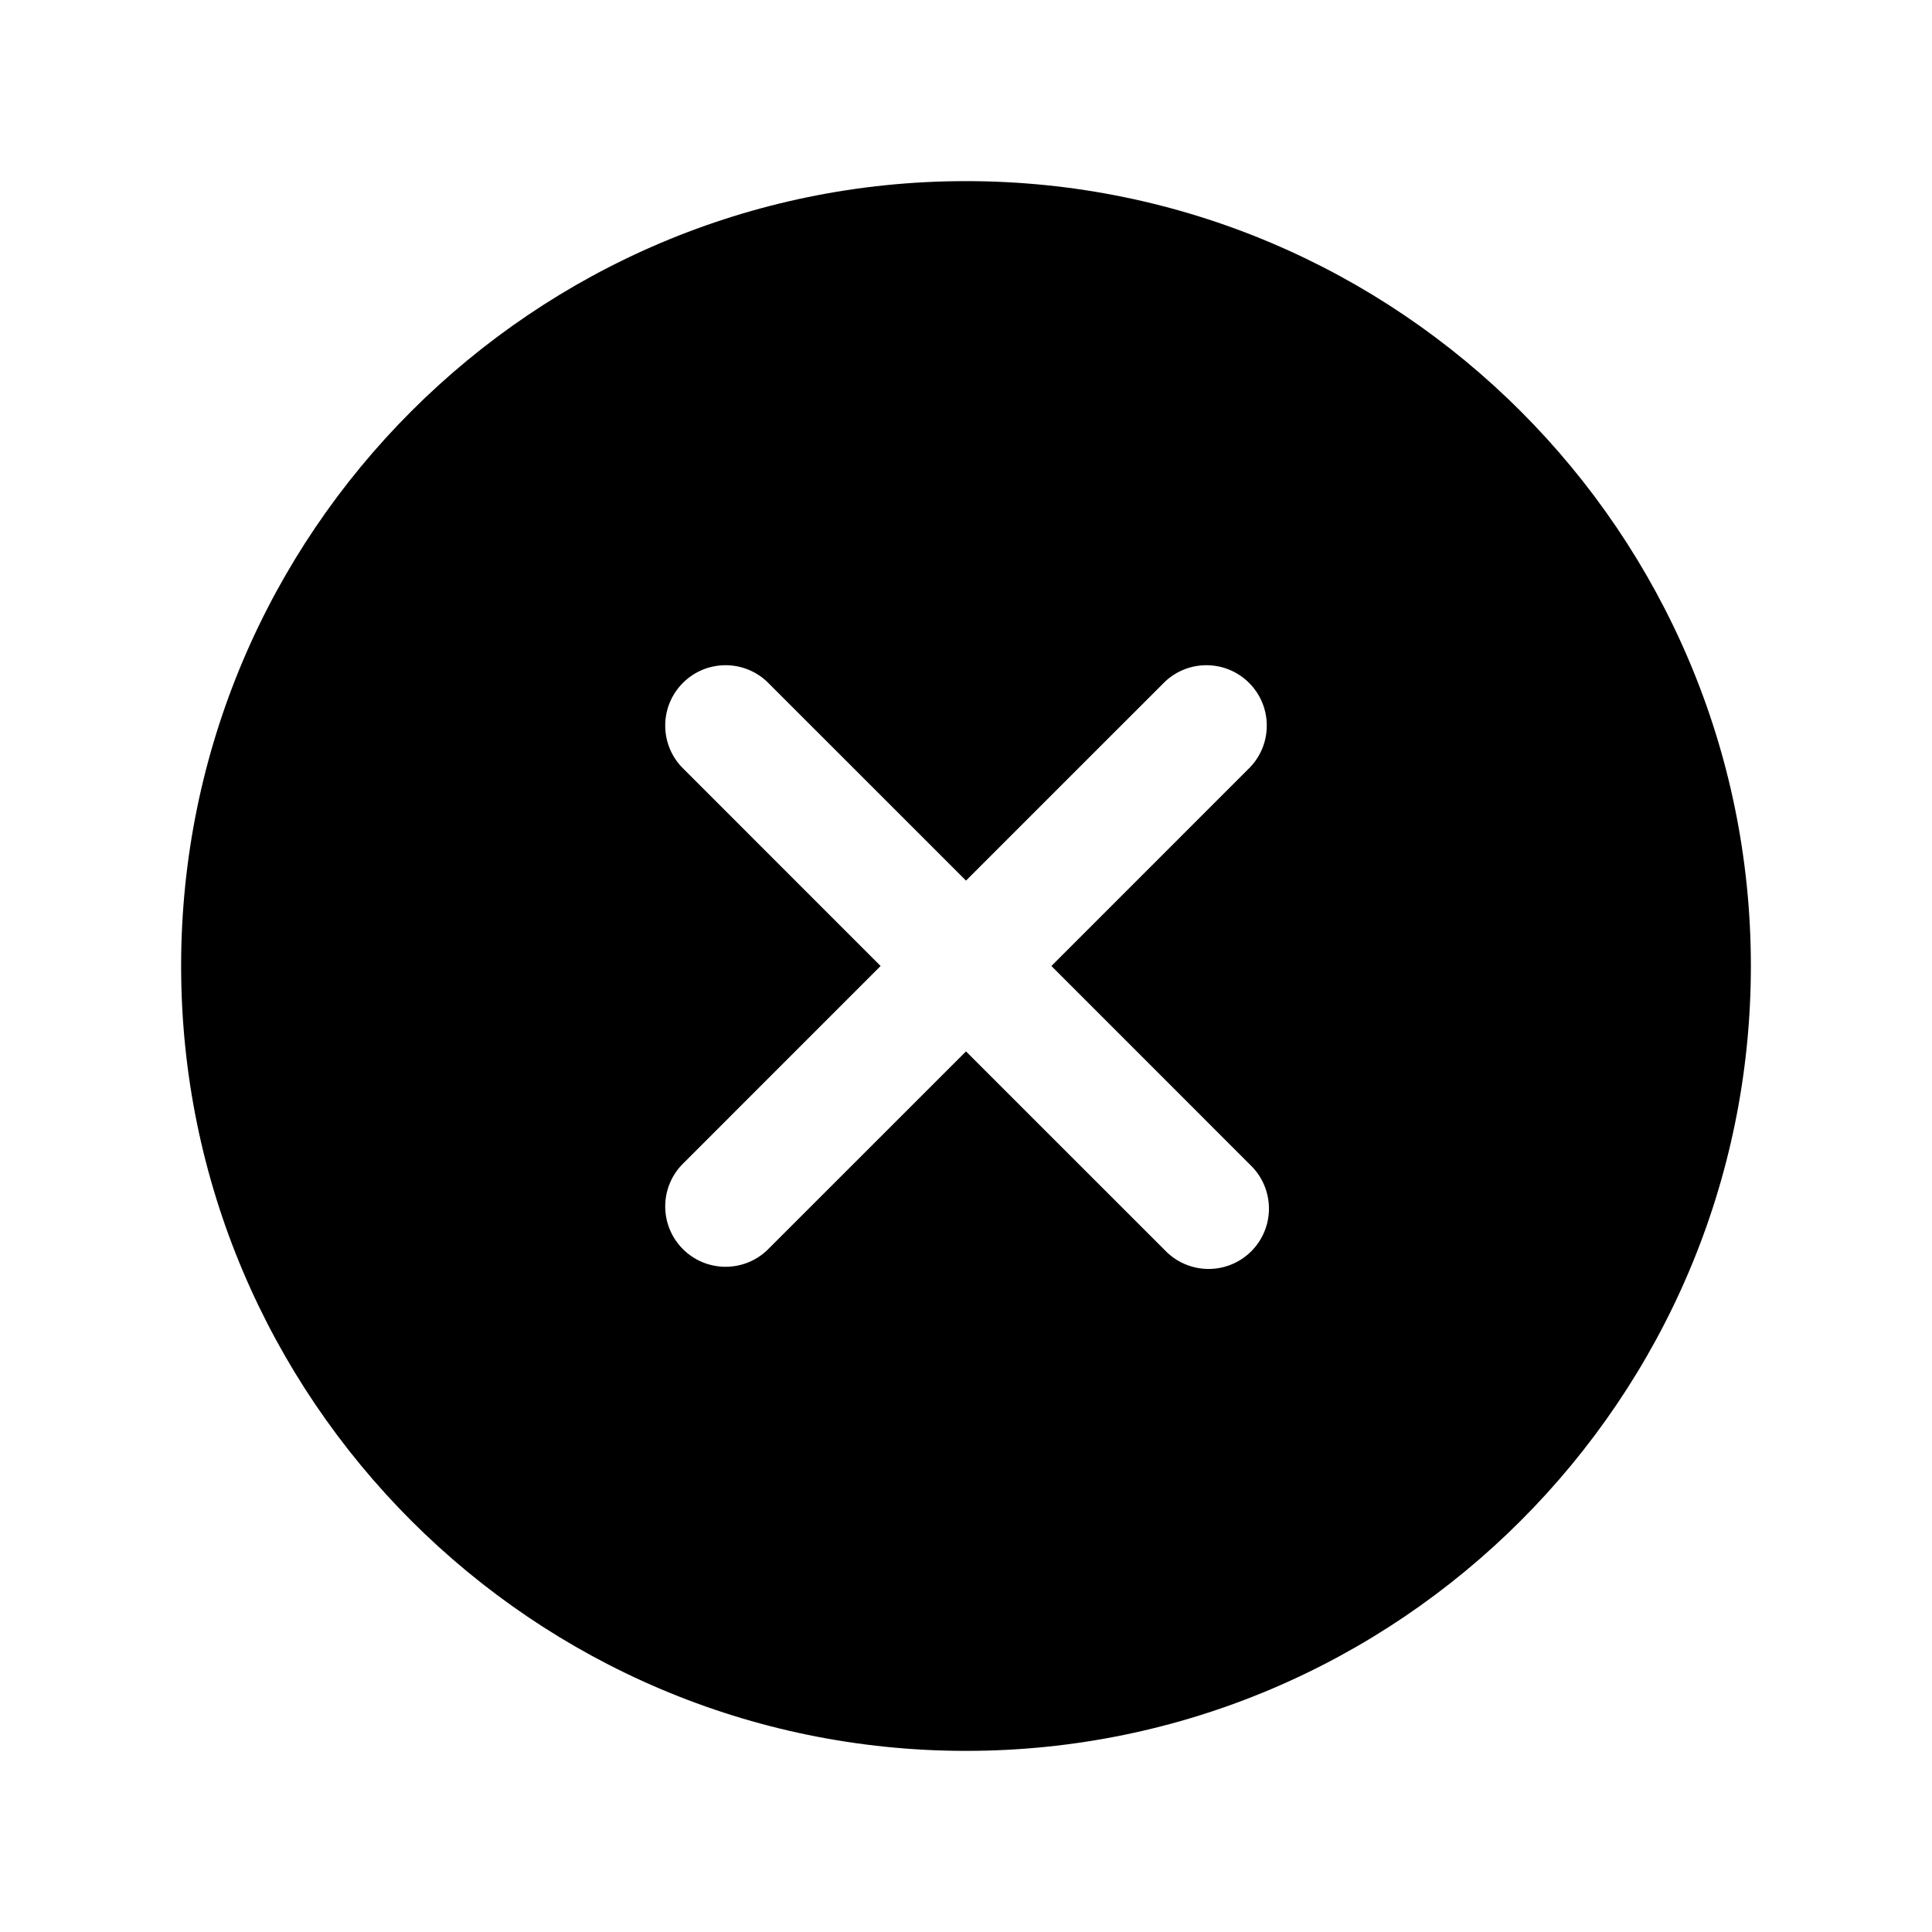
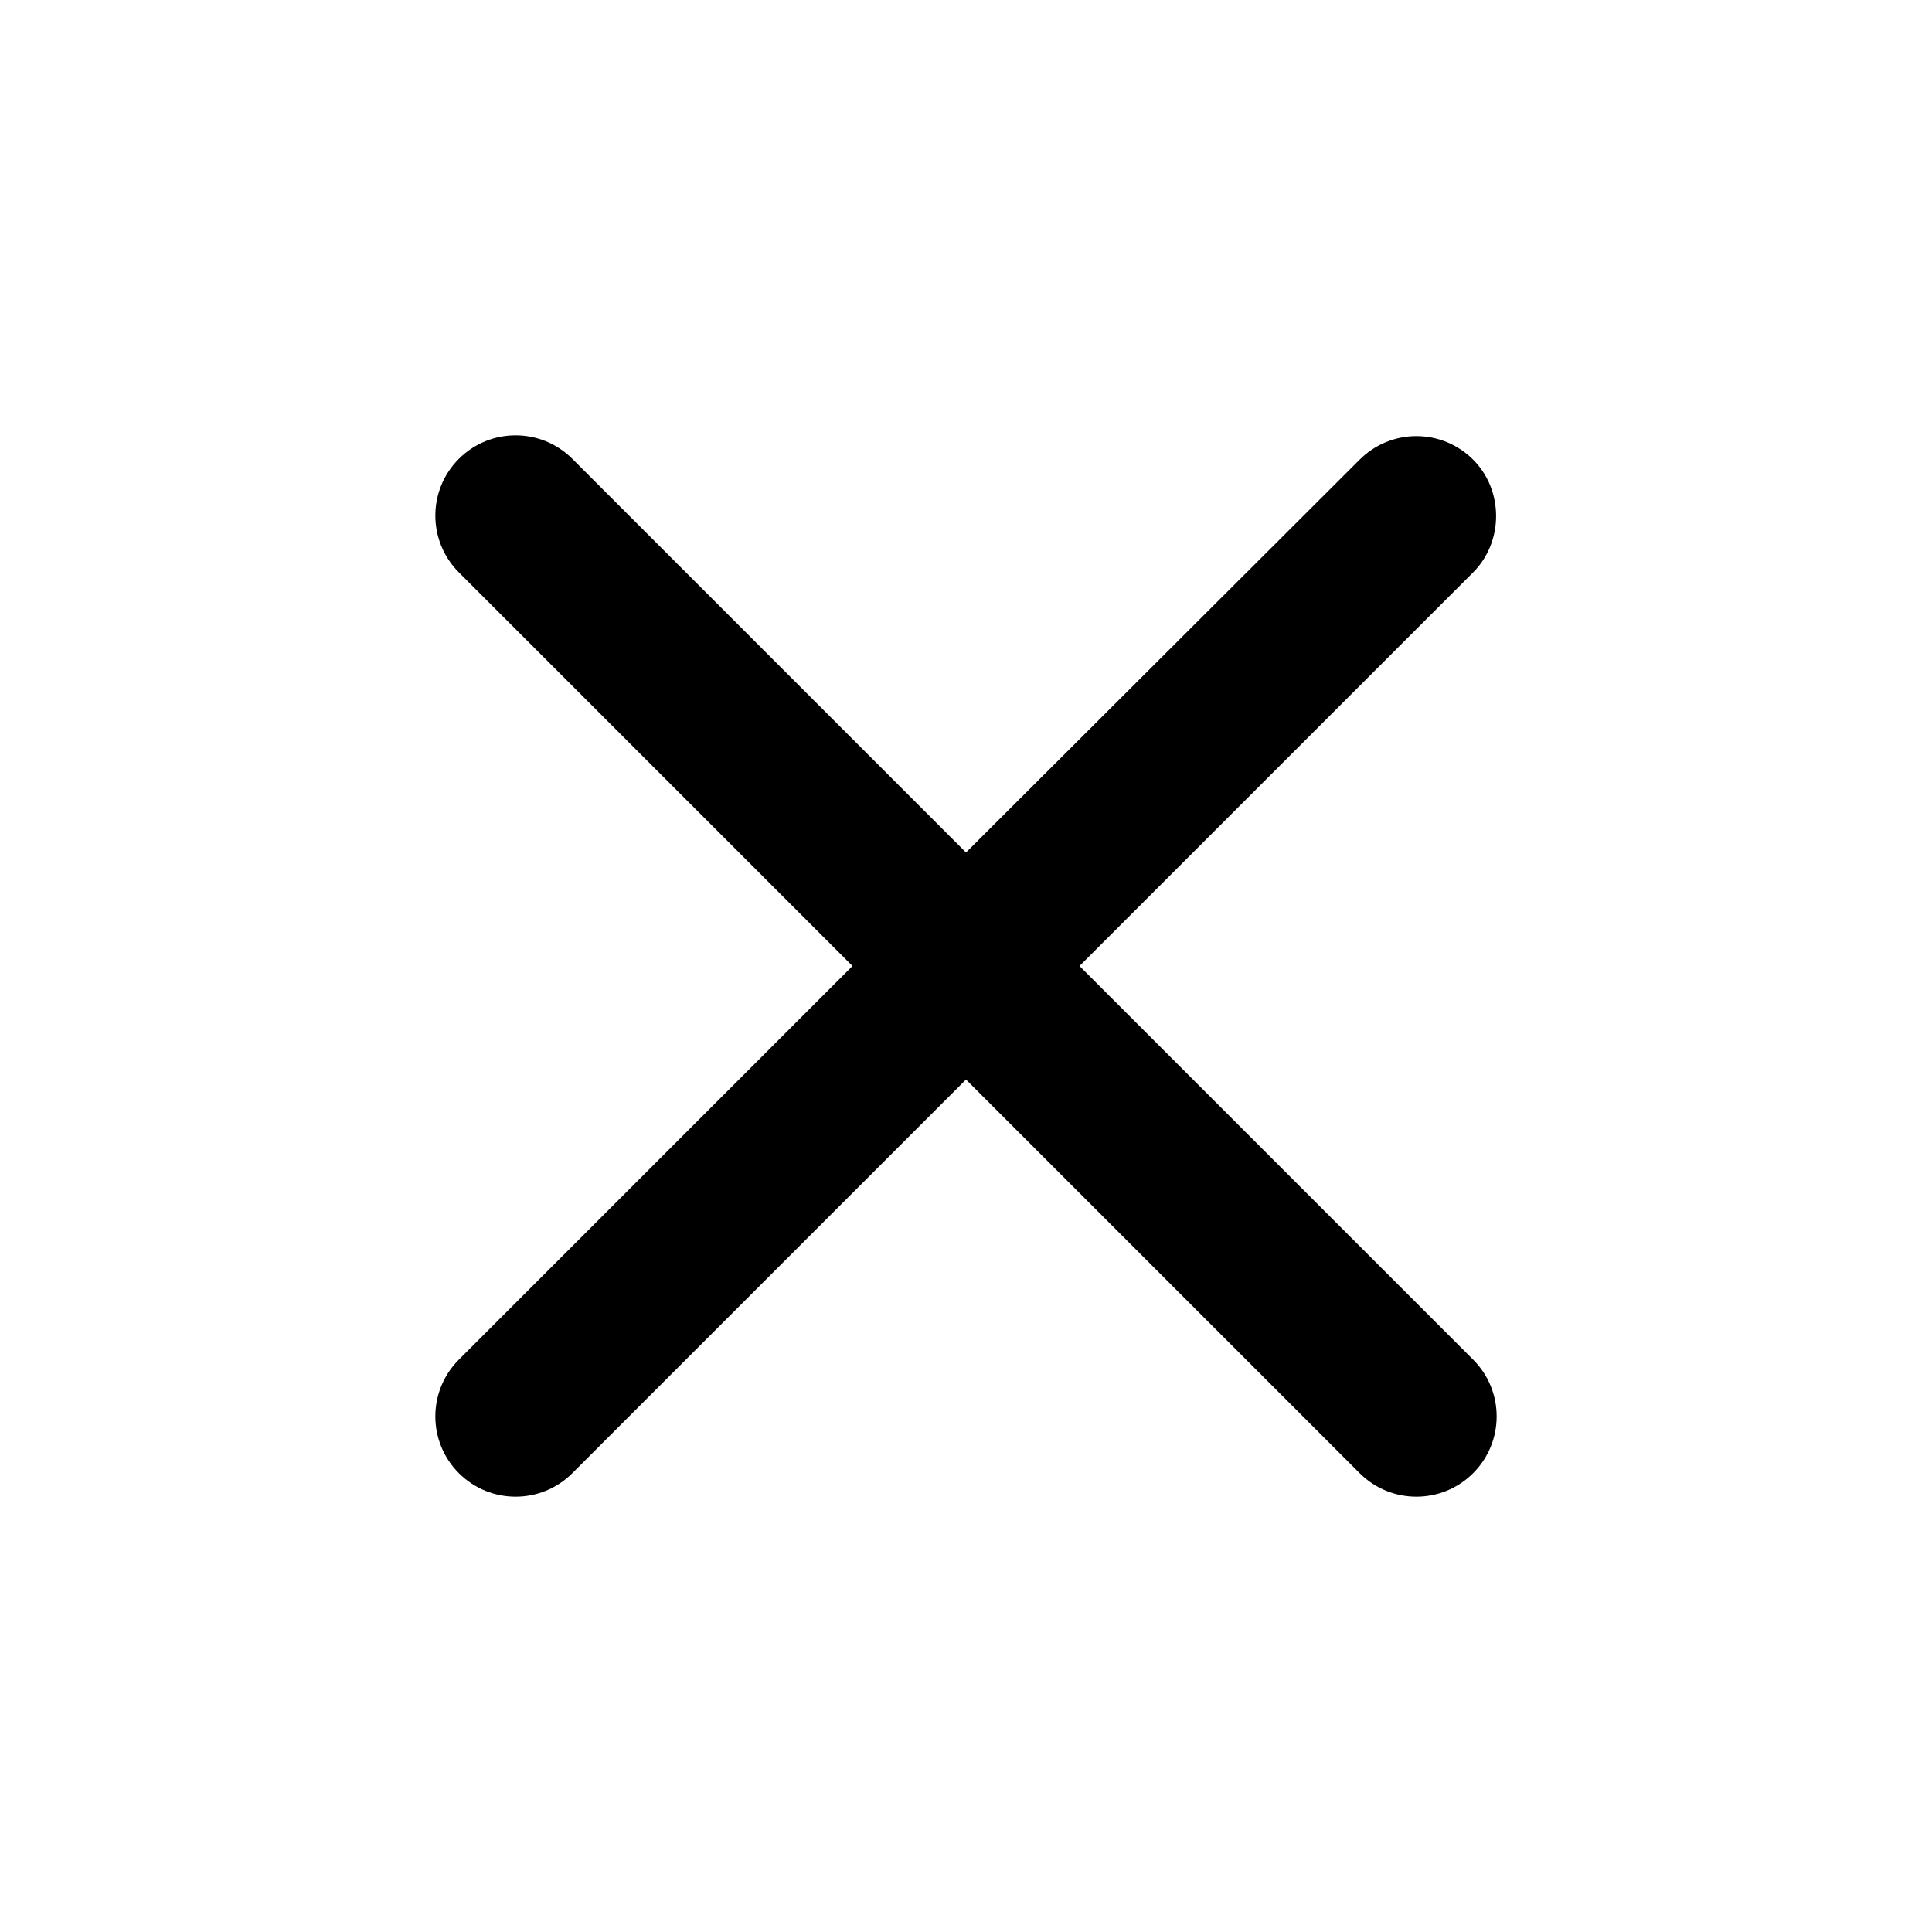
- <svg xmlns="http://www.w3.org/2000/svg" viewBox="0 0 512 512">
-   <path d="M256 48C141.31 48 48 141.31 48 256s93.31 208 208 208s208-93.31 208-208S370.69 48 256 48zm75.31 260.69a16 16 0 1 1-22.62 22.62L256 278.63l-52.69 52.68a16 16 0 0 1-22.62-22.62L233.37 256l-52.68-52.69a16 16 0 0 1 22.62-22.62L256 233.37l52.69-52.68a16 16 0 0 1 22.62 22.62L278.63 256z" fill="currentColor" />
+ <svg xmlns="http://www.w3.org/2000/svg" viewBox="0 0 24 24">
+   <path d="M18.3 5.71a.996.996 0 0 0-1.41 0L12 10.59L7.11 5.7A.996.996 0 1 0 5.7 7.11L10.59 12L5.7 16.89a.996.996 0 1 0 1.41 1.41L12 13.41l4.89 4.89a.996.996 0 1 0 1.41-1.41L13.41 12l4.89-4.89c.38-.38.38-1.02 0-1.4z" fill="currentColor" />
</svg>
